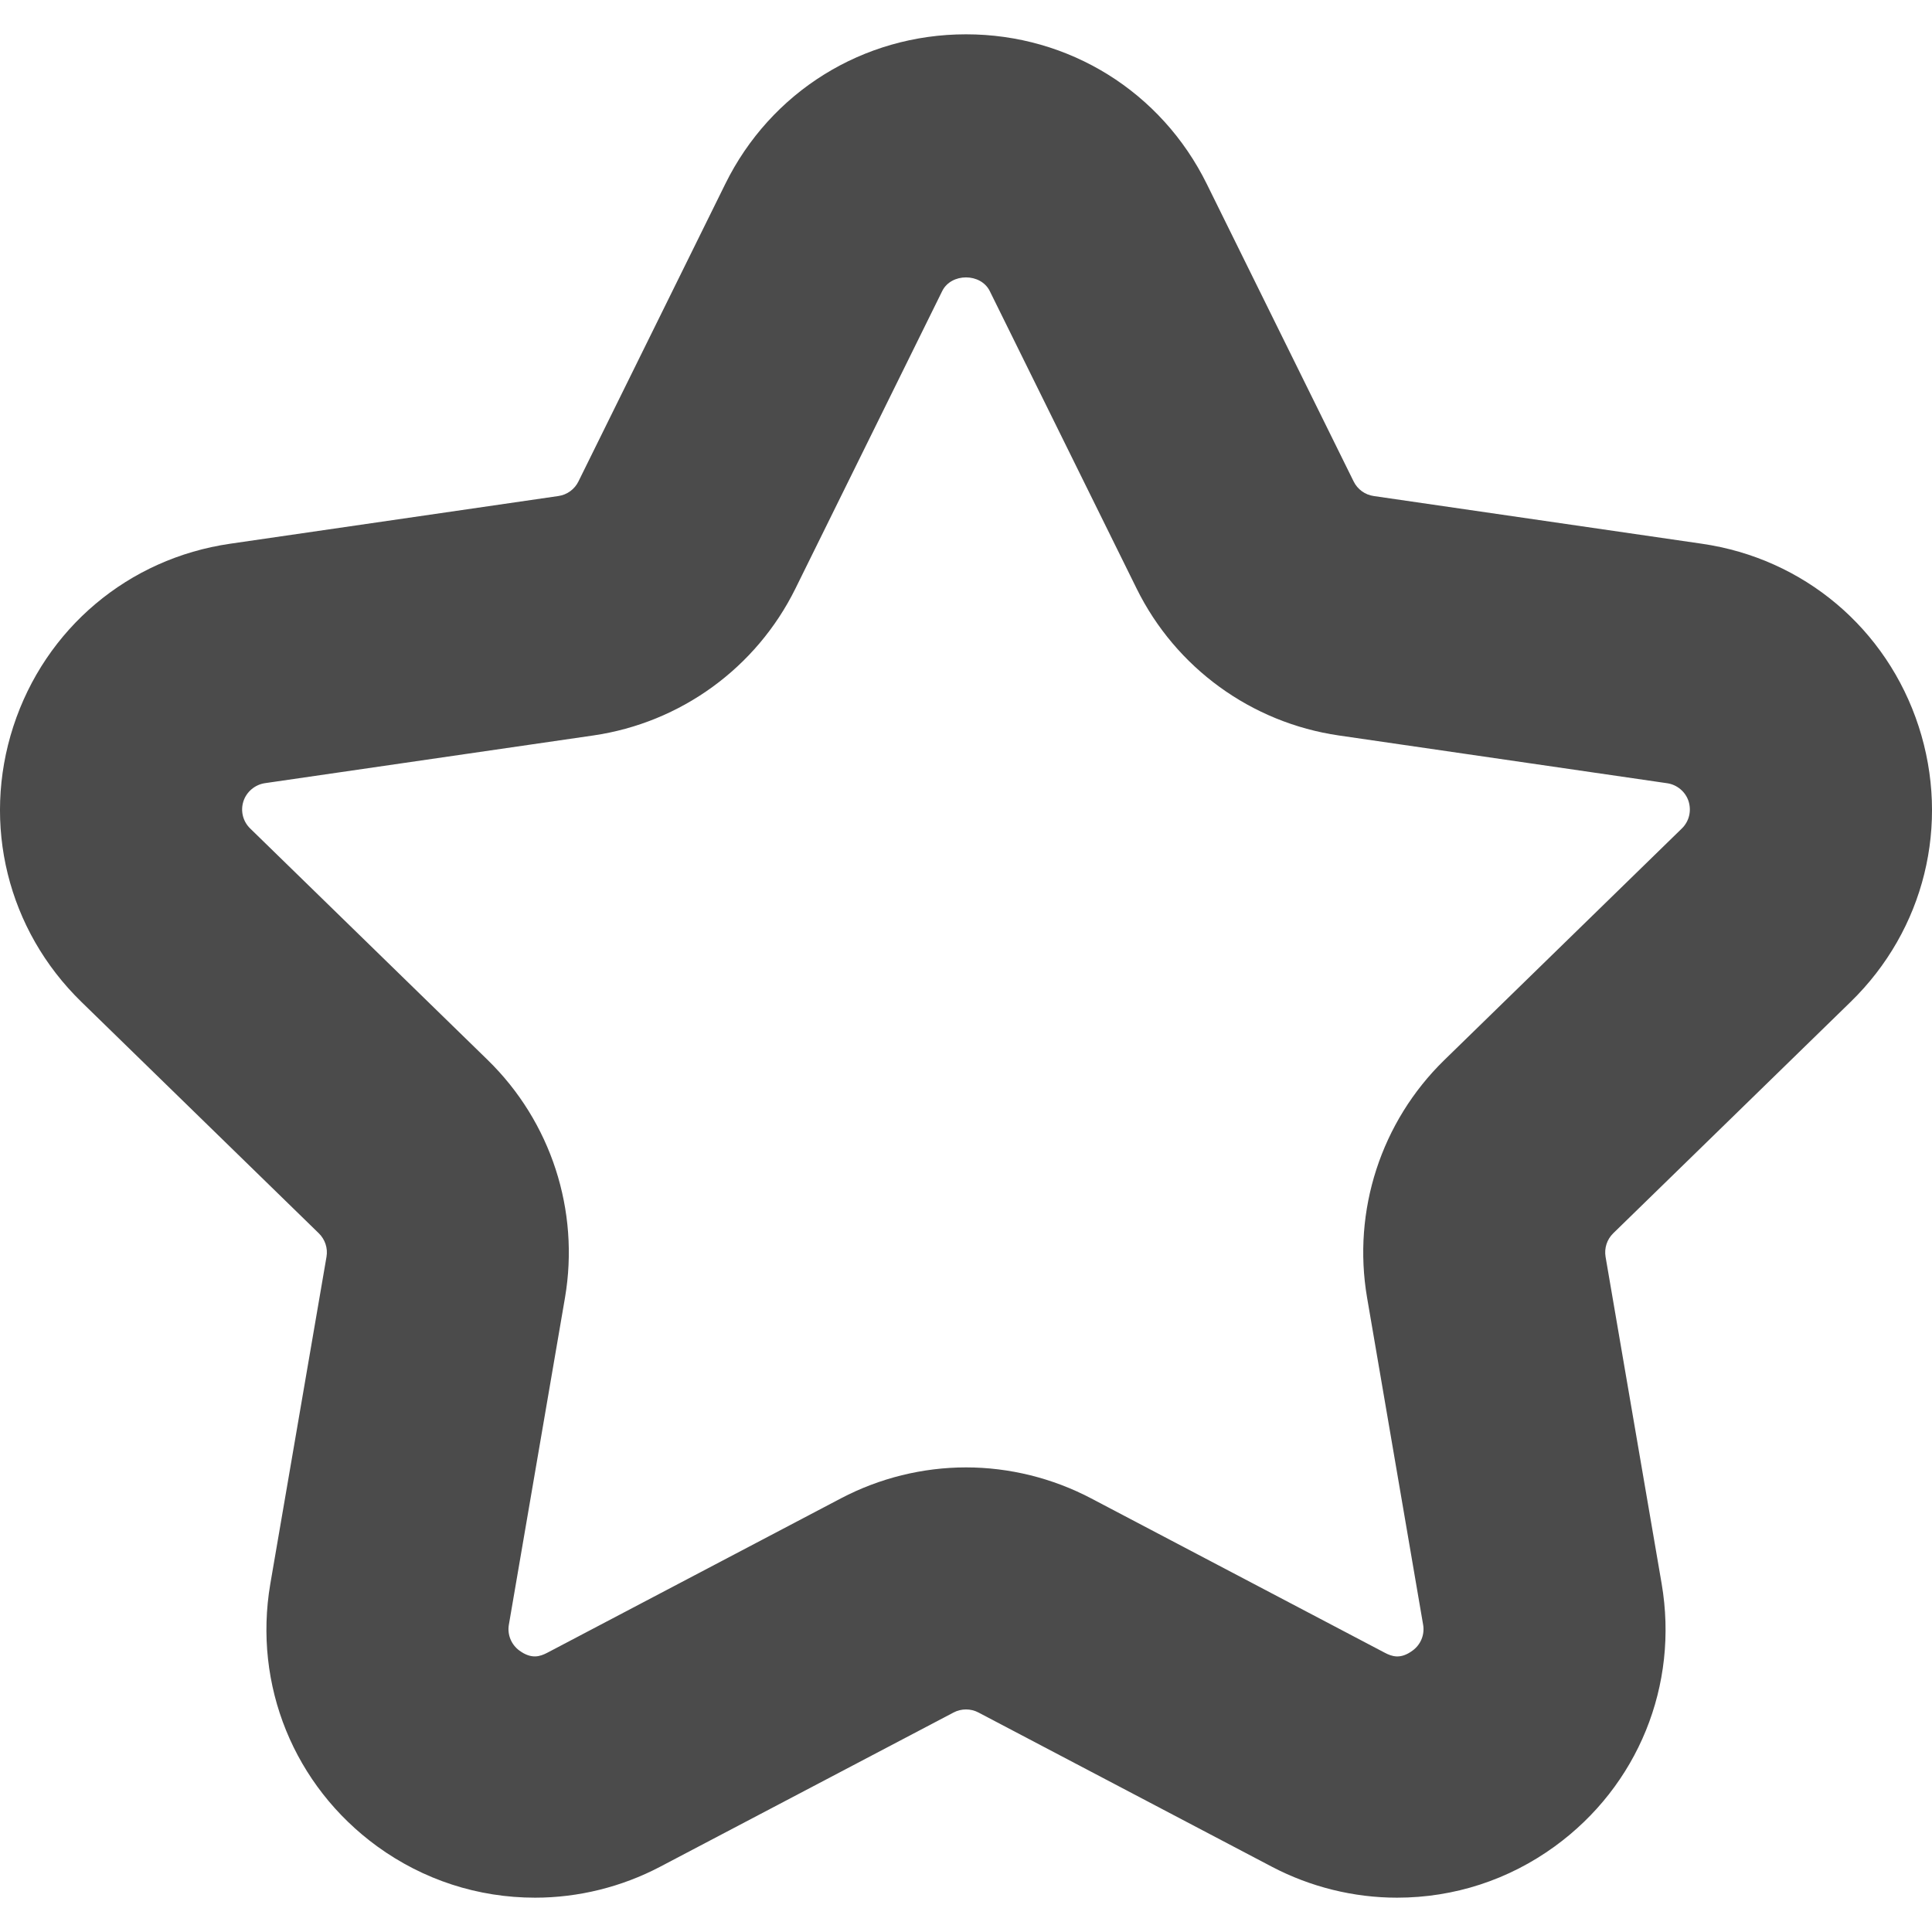
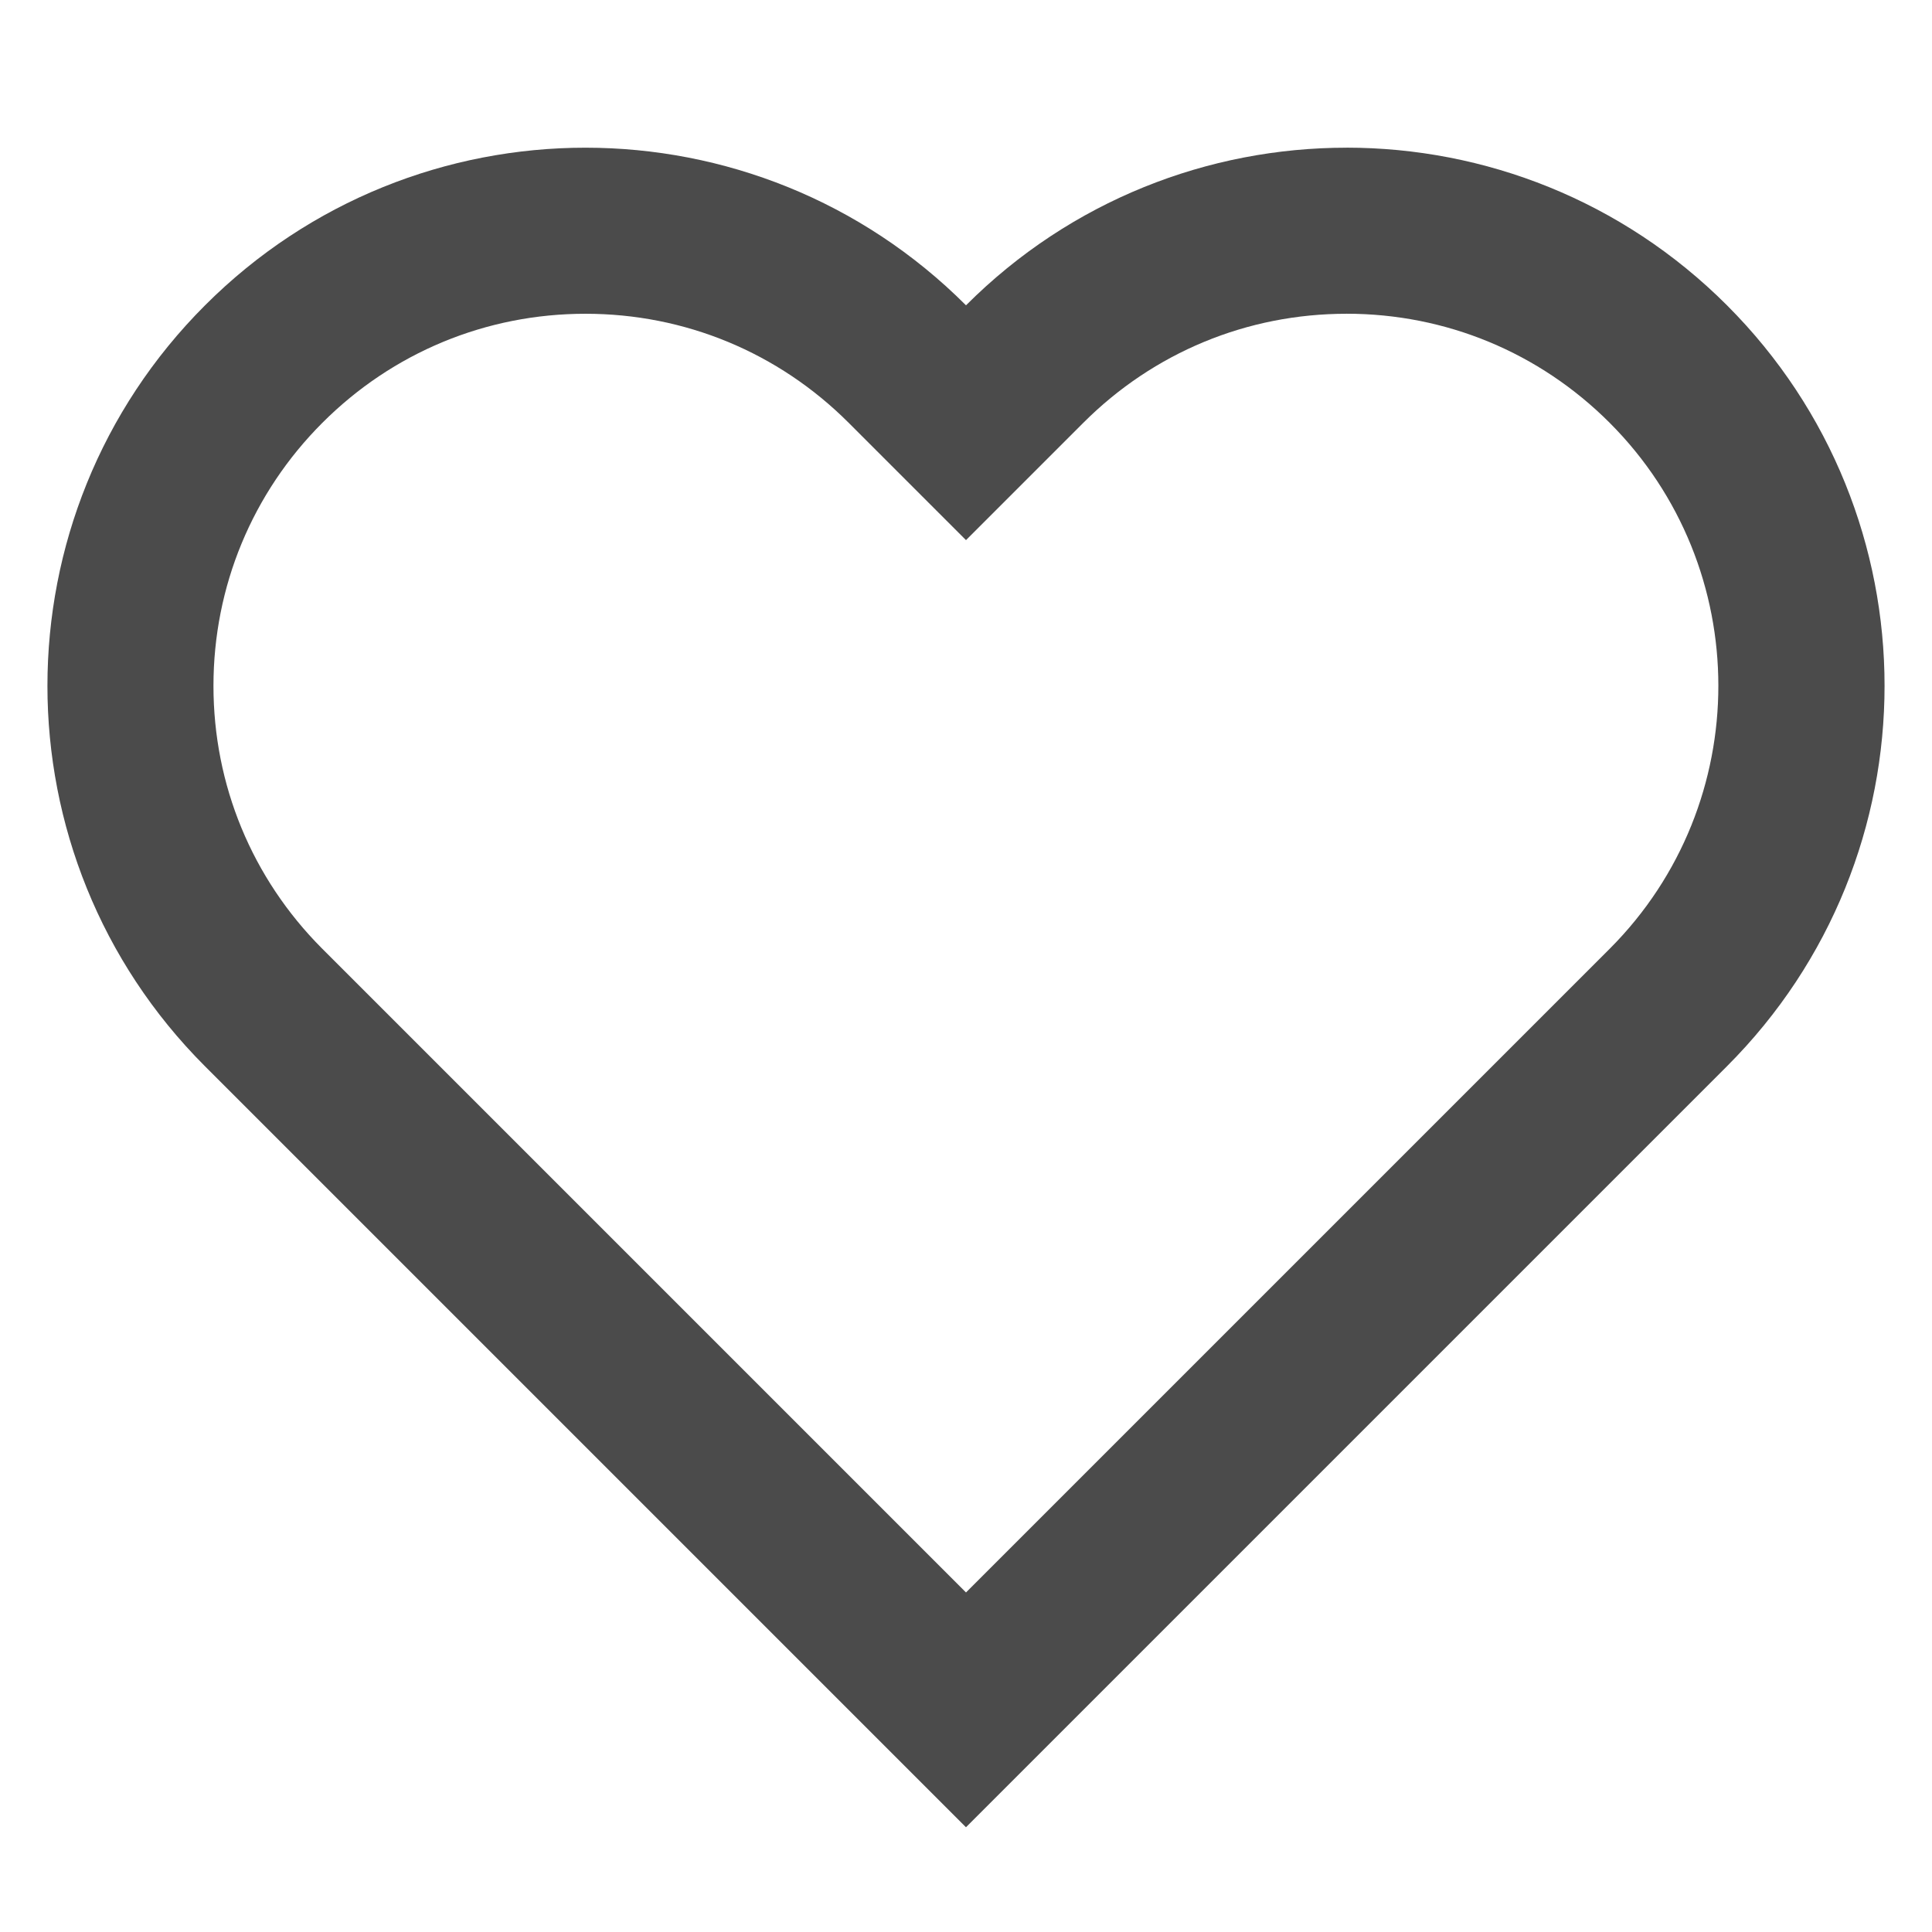
- <svg xmlns="http://www.w3.org/2000/svg" version="1.1" id="_x32_" x="0px" y="0px" width="512px" height="512px" viewBox="0 0 512 512" style="width: 256px; height: 256px; opacity: 1;" xml:space="preserve">
-   <style type="text/css">
- 
- 	.st0{fill:#4B4B4B;}
- 
- </style>
-   <g>
-     <path class="st0" d="M370.214,502.906c-11.484,0-22.938-2.844-33.125-8.188l-77.797-40.891c-2.016-1.078-4.547-1.078-6.578,0   l-77.797,40.891c-10.172,5.344-21.625,8.188-33.109,8.188c-15.141,0-29.609-4.719-41.844-13.594   c-22.047-16.047-32.906-42.703-28.328-69.578l14.891-86.672c0.391-2.281-0.375-4.594-2.047-6.234l-62.938-61.344   c-19.531-19.047-26.438-47-18.016-72.953c8.453-25.969,30.484-44.531,57.469-48.438l86.984-12.641   c2.297-0.328,4.281-1.766,5.313-3.859l38.906-78.828c12.047-24.453,36.5-39.672,63.813-39.672c27.297,0,51.75,15.219,63.813,39.688   l38.906,78.813c1.031,2.094,3.016,3.531,5.313,3.859l86.969,12.641c27,3.906,49.016,22.469,57.453,48.406   c8.438,25.984,1.531,53.938-18,72.984l-62.953,61.359c-1.656,1.625-2.406,3.938-2.016,6.25l14.859,86.609   c4.594,26.922-6.266,53.578-28.328,69.609C399.808,498.188,385.354,502.906,370.214,502.906z M256.011,388.875   c11.484,0,22.938,2.844,33.109,8.188l77.813,40.906c1.953,1.031,4.203,1.813,7.391-0.531c2.203-1.594,3.281-4.25,2.813-6.906   l-14.844-86.625c-3.953-23.094,3.703-46.625,20.453-62.969l62.953-61.375c1.938-1.875,2.609-4.656,1.781-7.25   c-0.813-2.5-3.047-4.375-5.672-4.75l-87-12.656c-23.203-3.375-43.234-17.938-53.594-38.938l-38.906-78.813   c-2.391-4.859-10.219-4.844-12.609-0.031l-38.906,78.859c-10.359,20.984-30.391,35.547-53.563,38.922l-87.016,12.641   c-2.641,0.391-4.875,2.266-5.703,4.797c-0.828,2.563-0.141,5.344,1.797,7.219l62.953,61.359   c16.766,16.359,24.406,39.891,20.469,62.969l-14.875,86.672c-0.453,2.625,0.625,5.281,2.813,6.875   c3.219,2.328,5.453,1.563,7.422,0.531l77.797-40.906C233.058,391.719,244.511,388.875,256.011,388.875z" style="fill: rgb(75, 75, 75);" />
-   </g>
+ <svg xmlns="http://www.w3.org/2000/svg" id="_x32_" version="1.1" viewBox="0 0 512 512">
+   <defs>
+     <style>
+       .st0 {
+         fill: #4b4b4b;
+       }
+     </style>
+   </defs>
+   <path class="st0" d="M356.83,83.14c26.34,0,51.1,10.26,69.72,28.88,38.41,38.41,38.44,100.88.11,139.34l-.11.11-170.55,170.55L85.47,251.49l-.17-.17c-18.53-18.61-28.73-43.3-28.73-69.57s10.26-51.1,28.88-69.72c18.63-18.63,43.38-28.88,69.72-28.88,26.34,0,51.1,10.26,69.72,28.88l31.11,31.11,31.11-31.11c18.62-18.62,43.38-28.88,69.72-28.88M356.83,39.14c-36.49,0-72.99,13.92-100.83,41.77-27.84-27.84-64.34-41.76-100.83-41.77-36.5,0-72.99,13.92-100.83,41.77C-1.35,136.6-1.35,226.89,54.33,282.58c0,0,.02.02.02.02l201.64,201.64,201.67-201.67h0s0,0,0,0c55.69-55.69,55.69-145.98,0-201.67-27.84-27.84-64.34-41.77-100.83-41.77h0Z" />
</svg>
